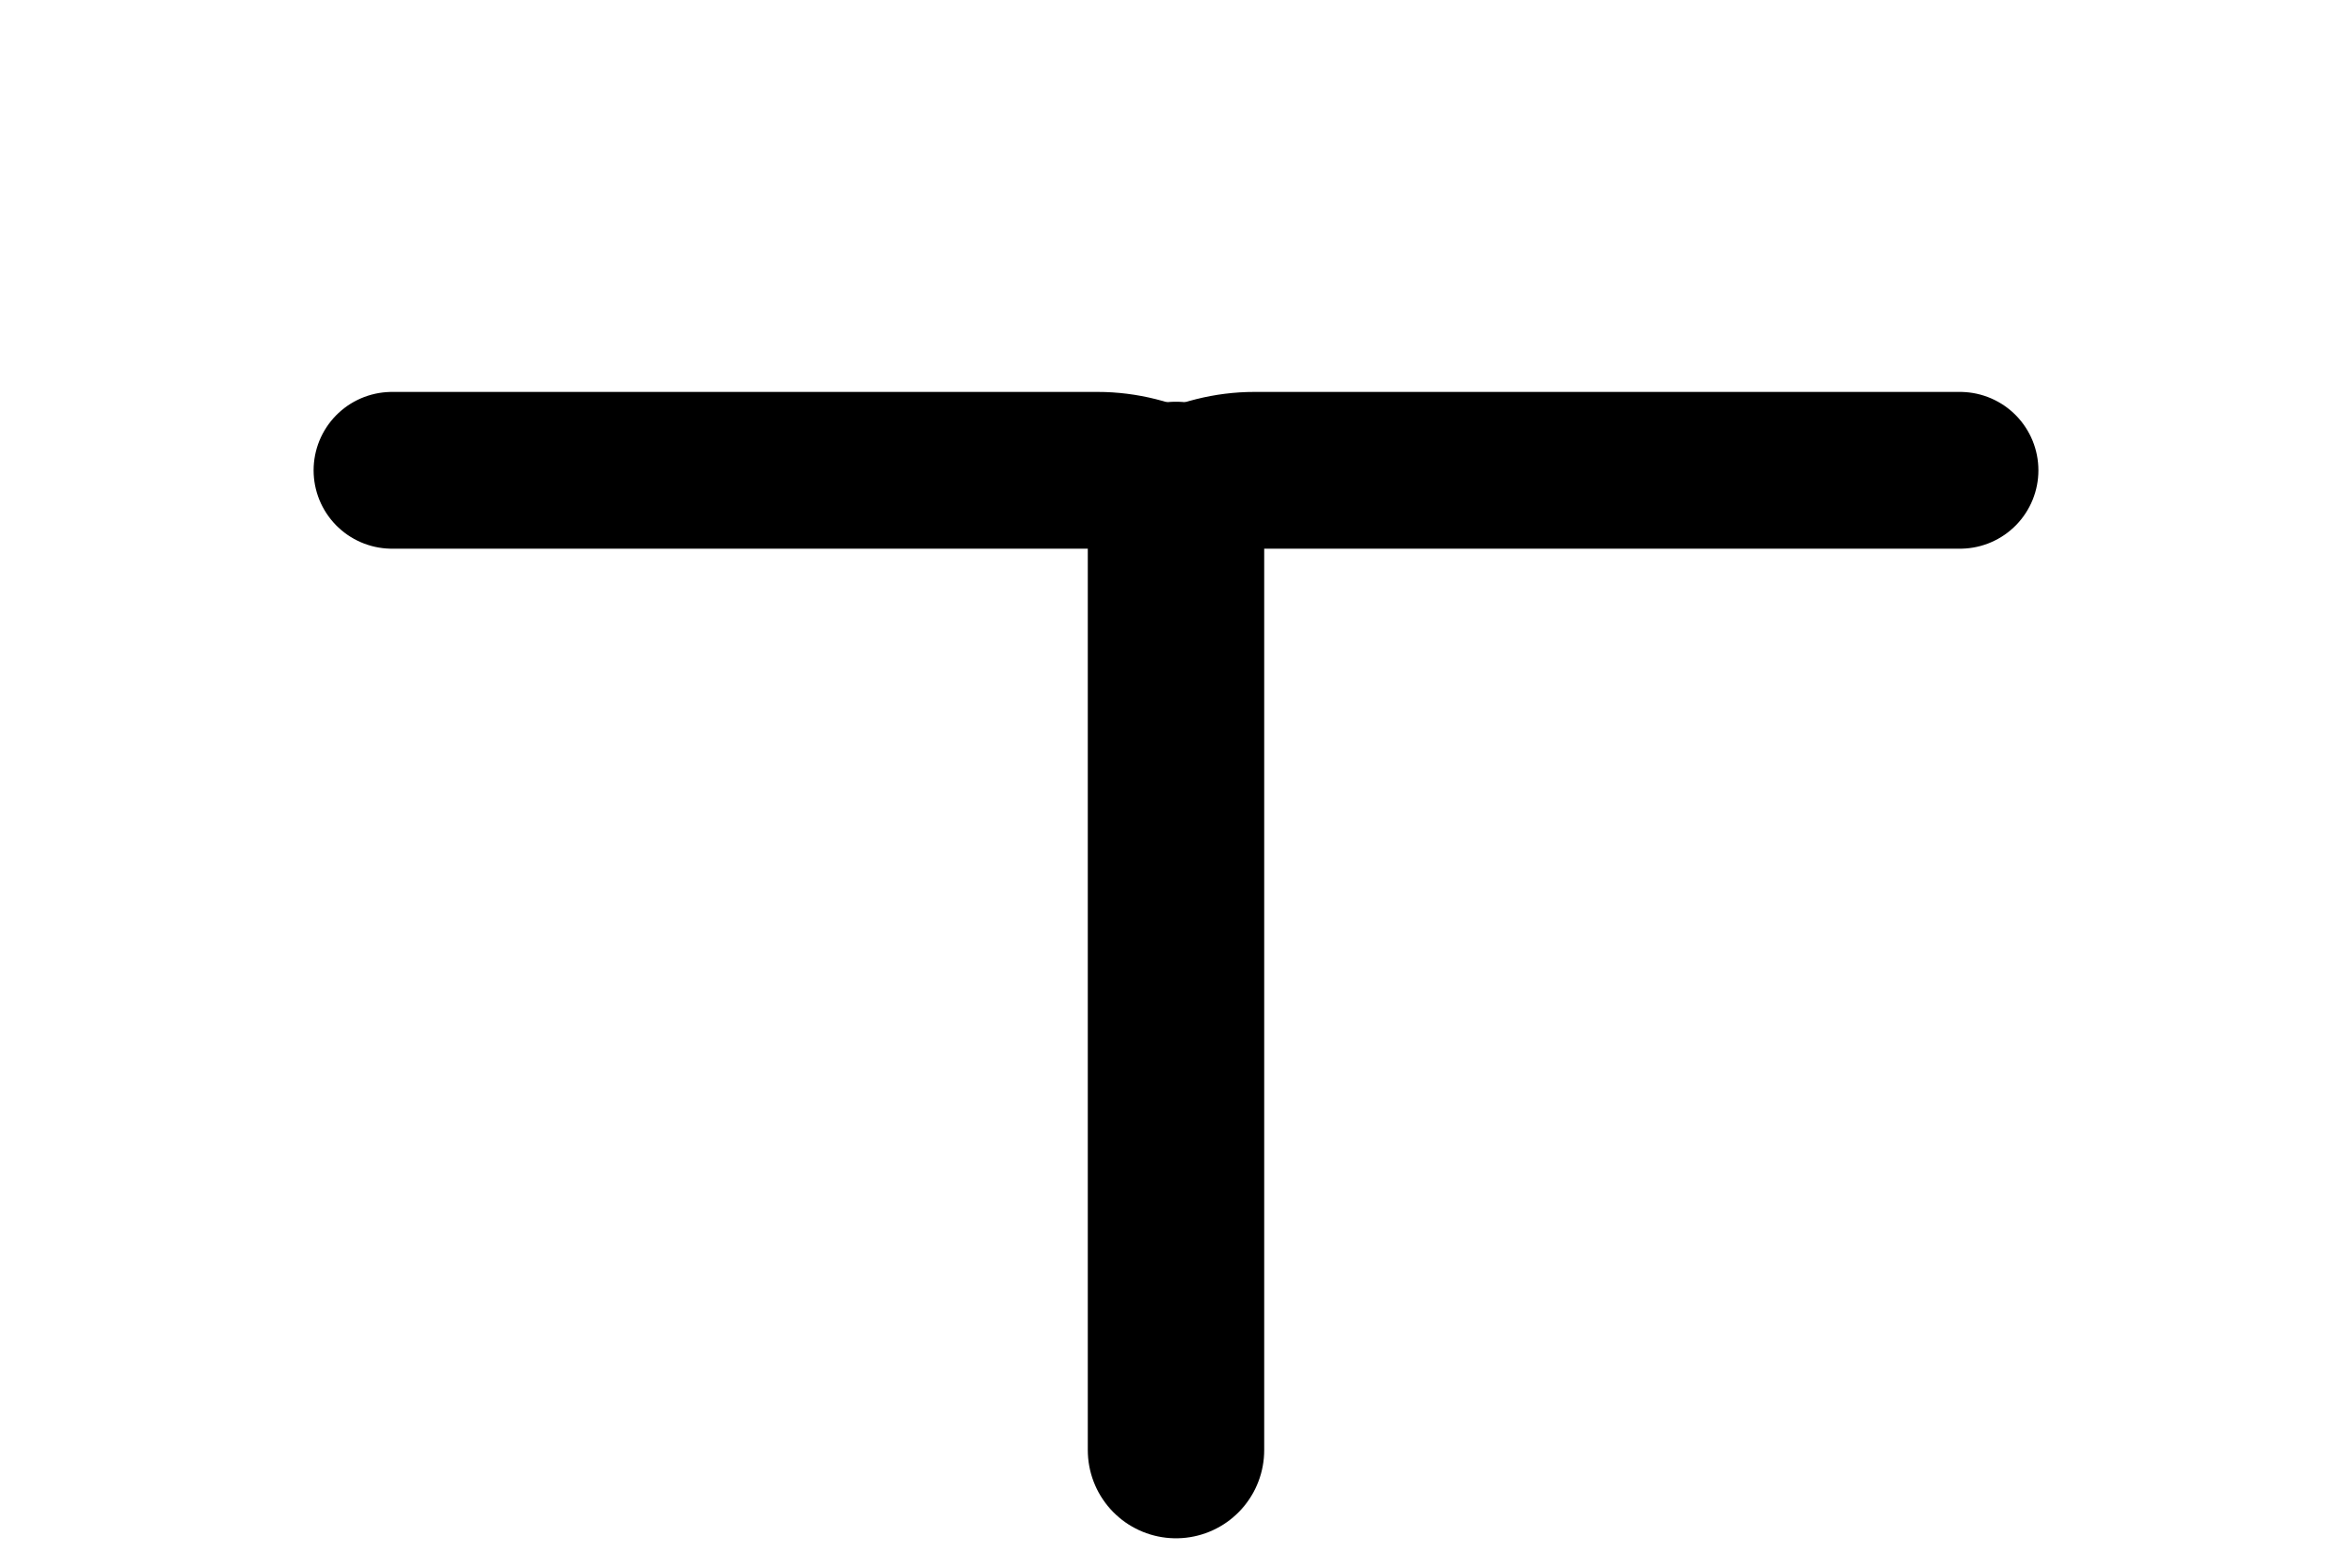
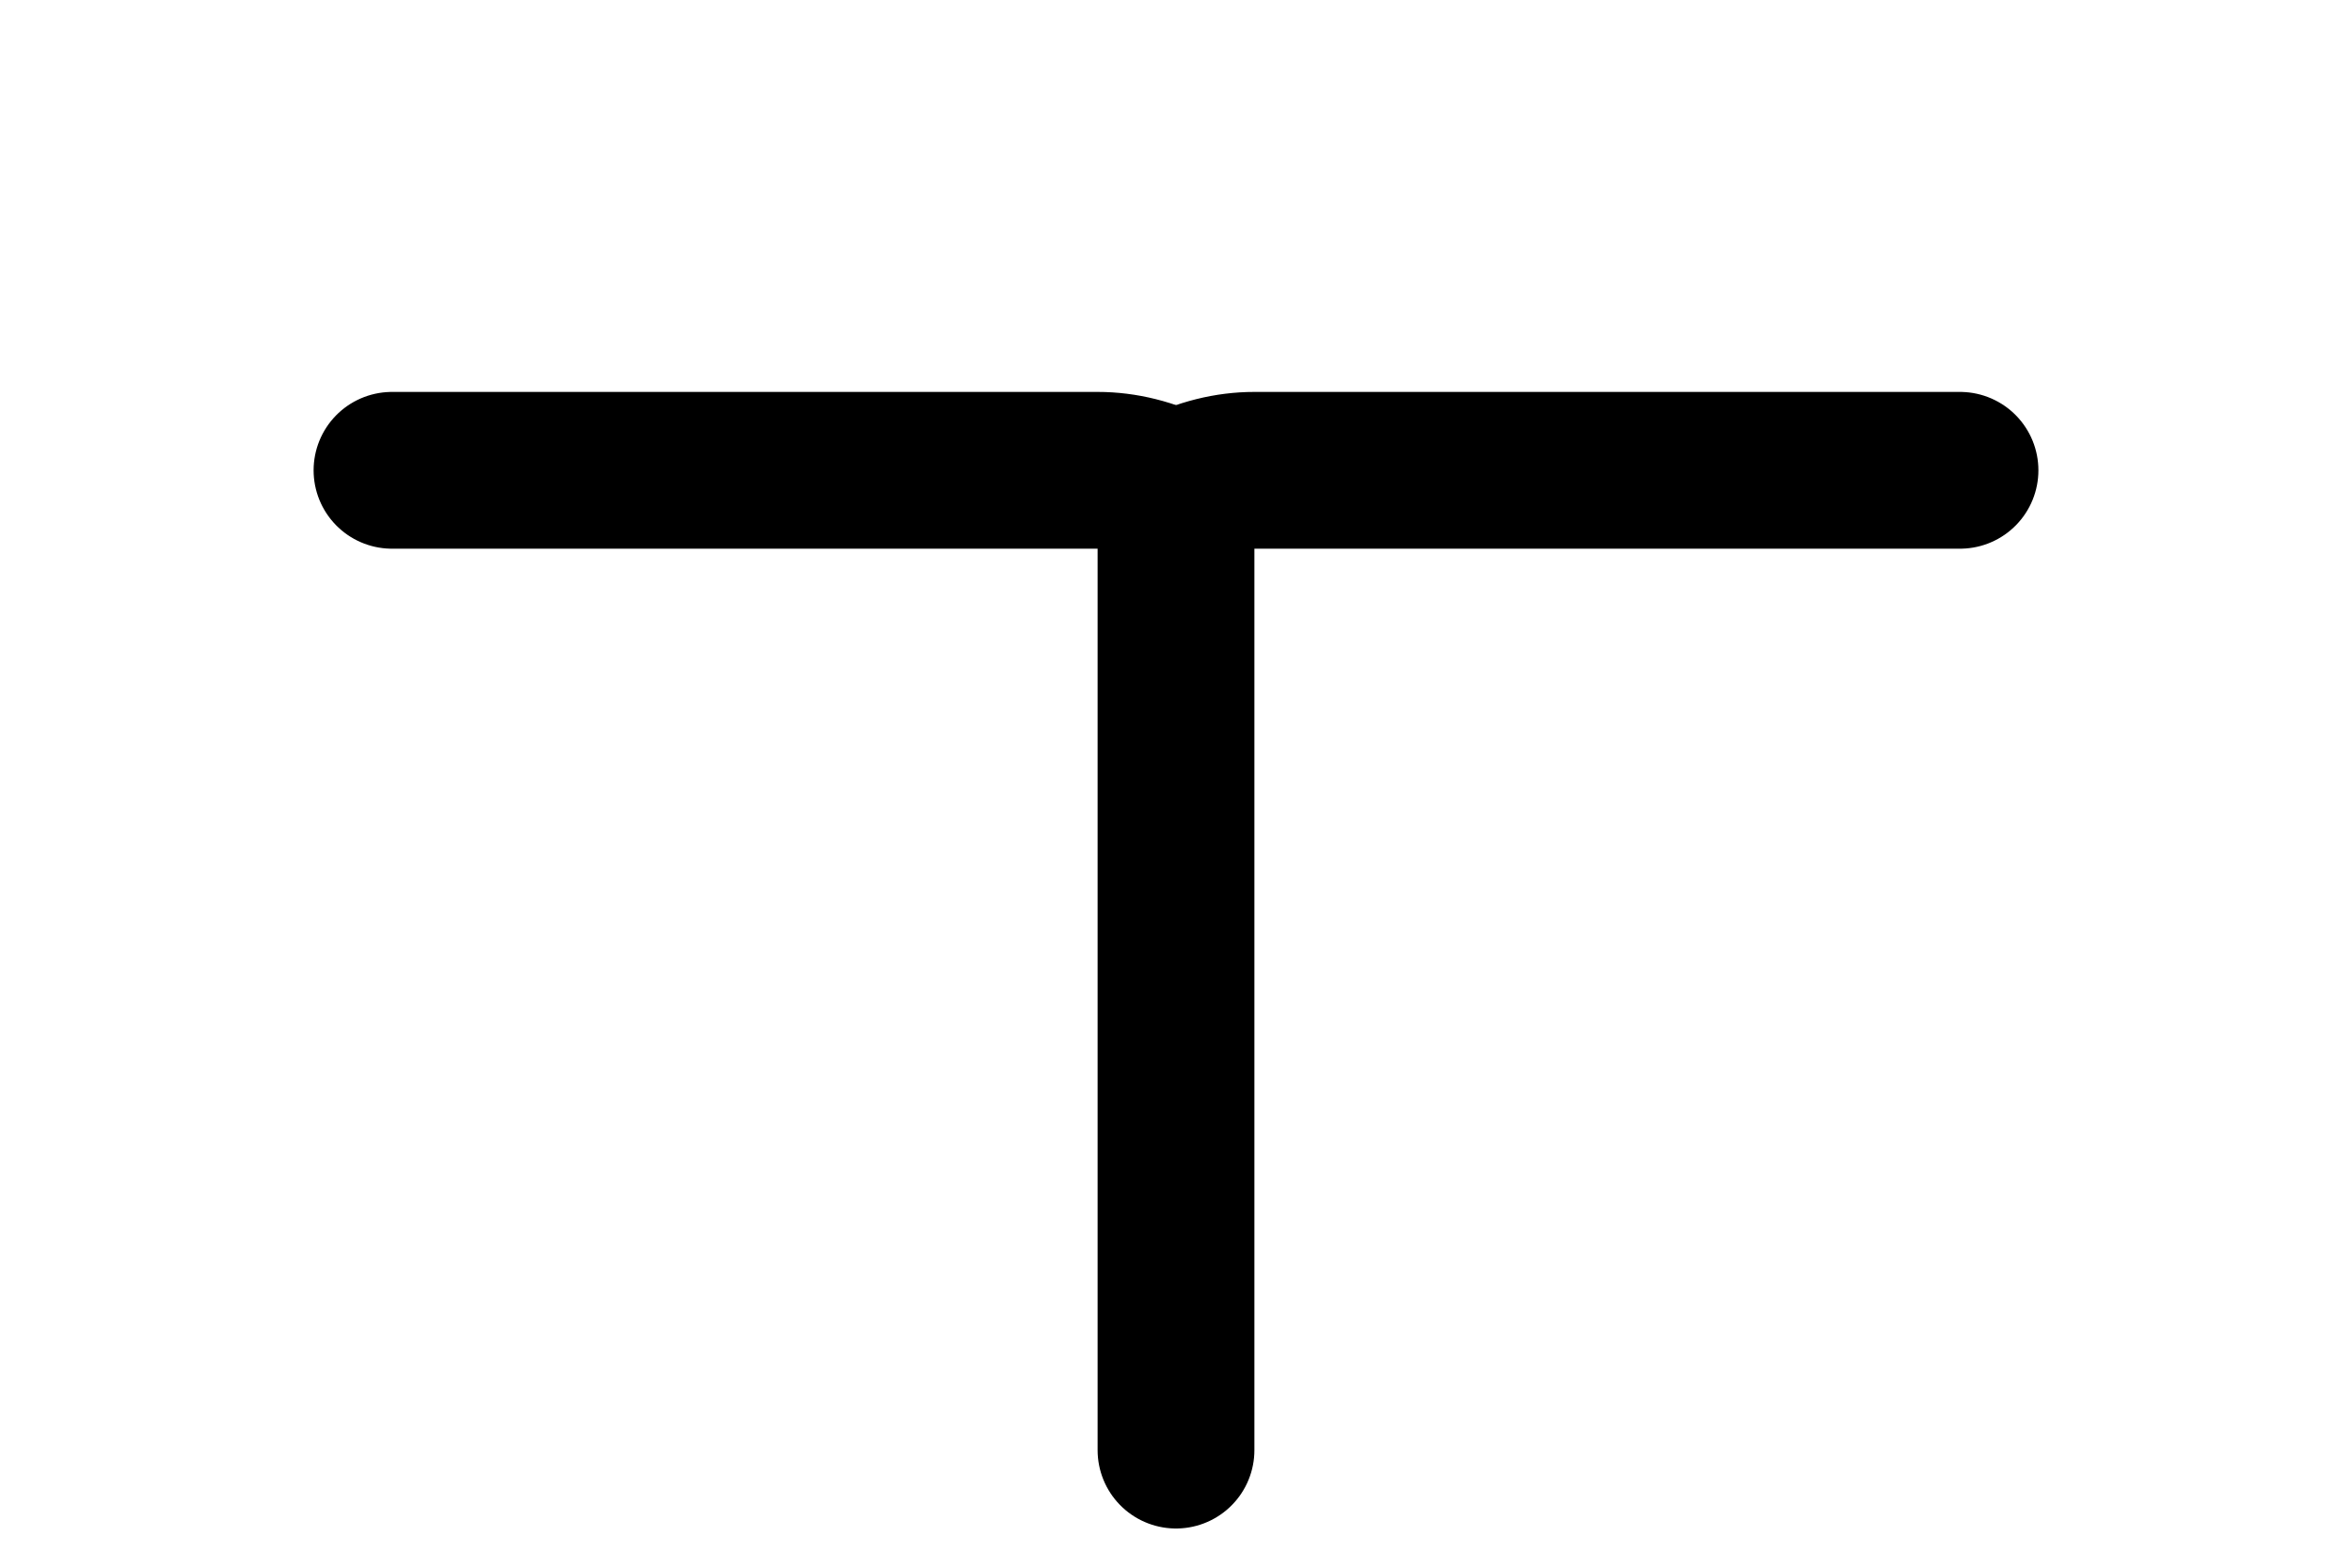
<svg xmlns="http://www.w3.org/2000/svg" viewBox="0 0 300 200">
  <path d="M50 60Q50.02 60 140 60Q145 60 150 62.5" fill="none" stroke="#000" stroke-width="20" stroke-linecap="round" stroke-linejoin="round" />
-   <path d="M150 62.5L150 185" fill="none" stroke="#000" stroke-width="22.5" stroke-linecap="round" stroke-linejoin="round" />
+   <path d="M150 62.5L150 185" fill="none" stroke="#000" stroke-width="20" stroke-linecap="round" stroke-linejoin="round" />
  <path d="M150 62.5Q155 60 160 60Q249.954 60 250 60" fill="none" stroke="#000" stroke-width="20" stroke-linecap="round" stroke-linejoin="round" />
</svg>
